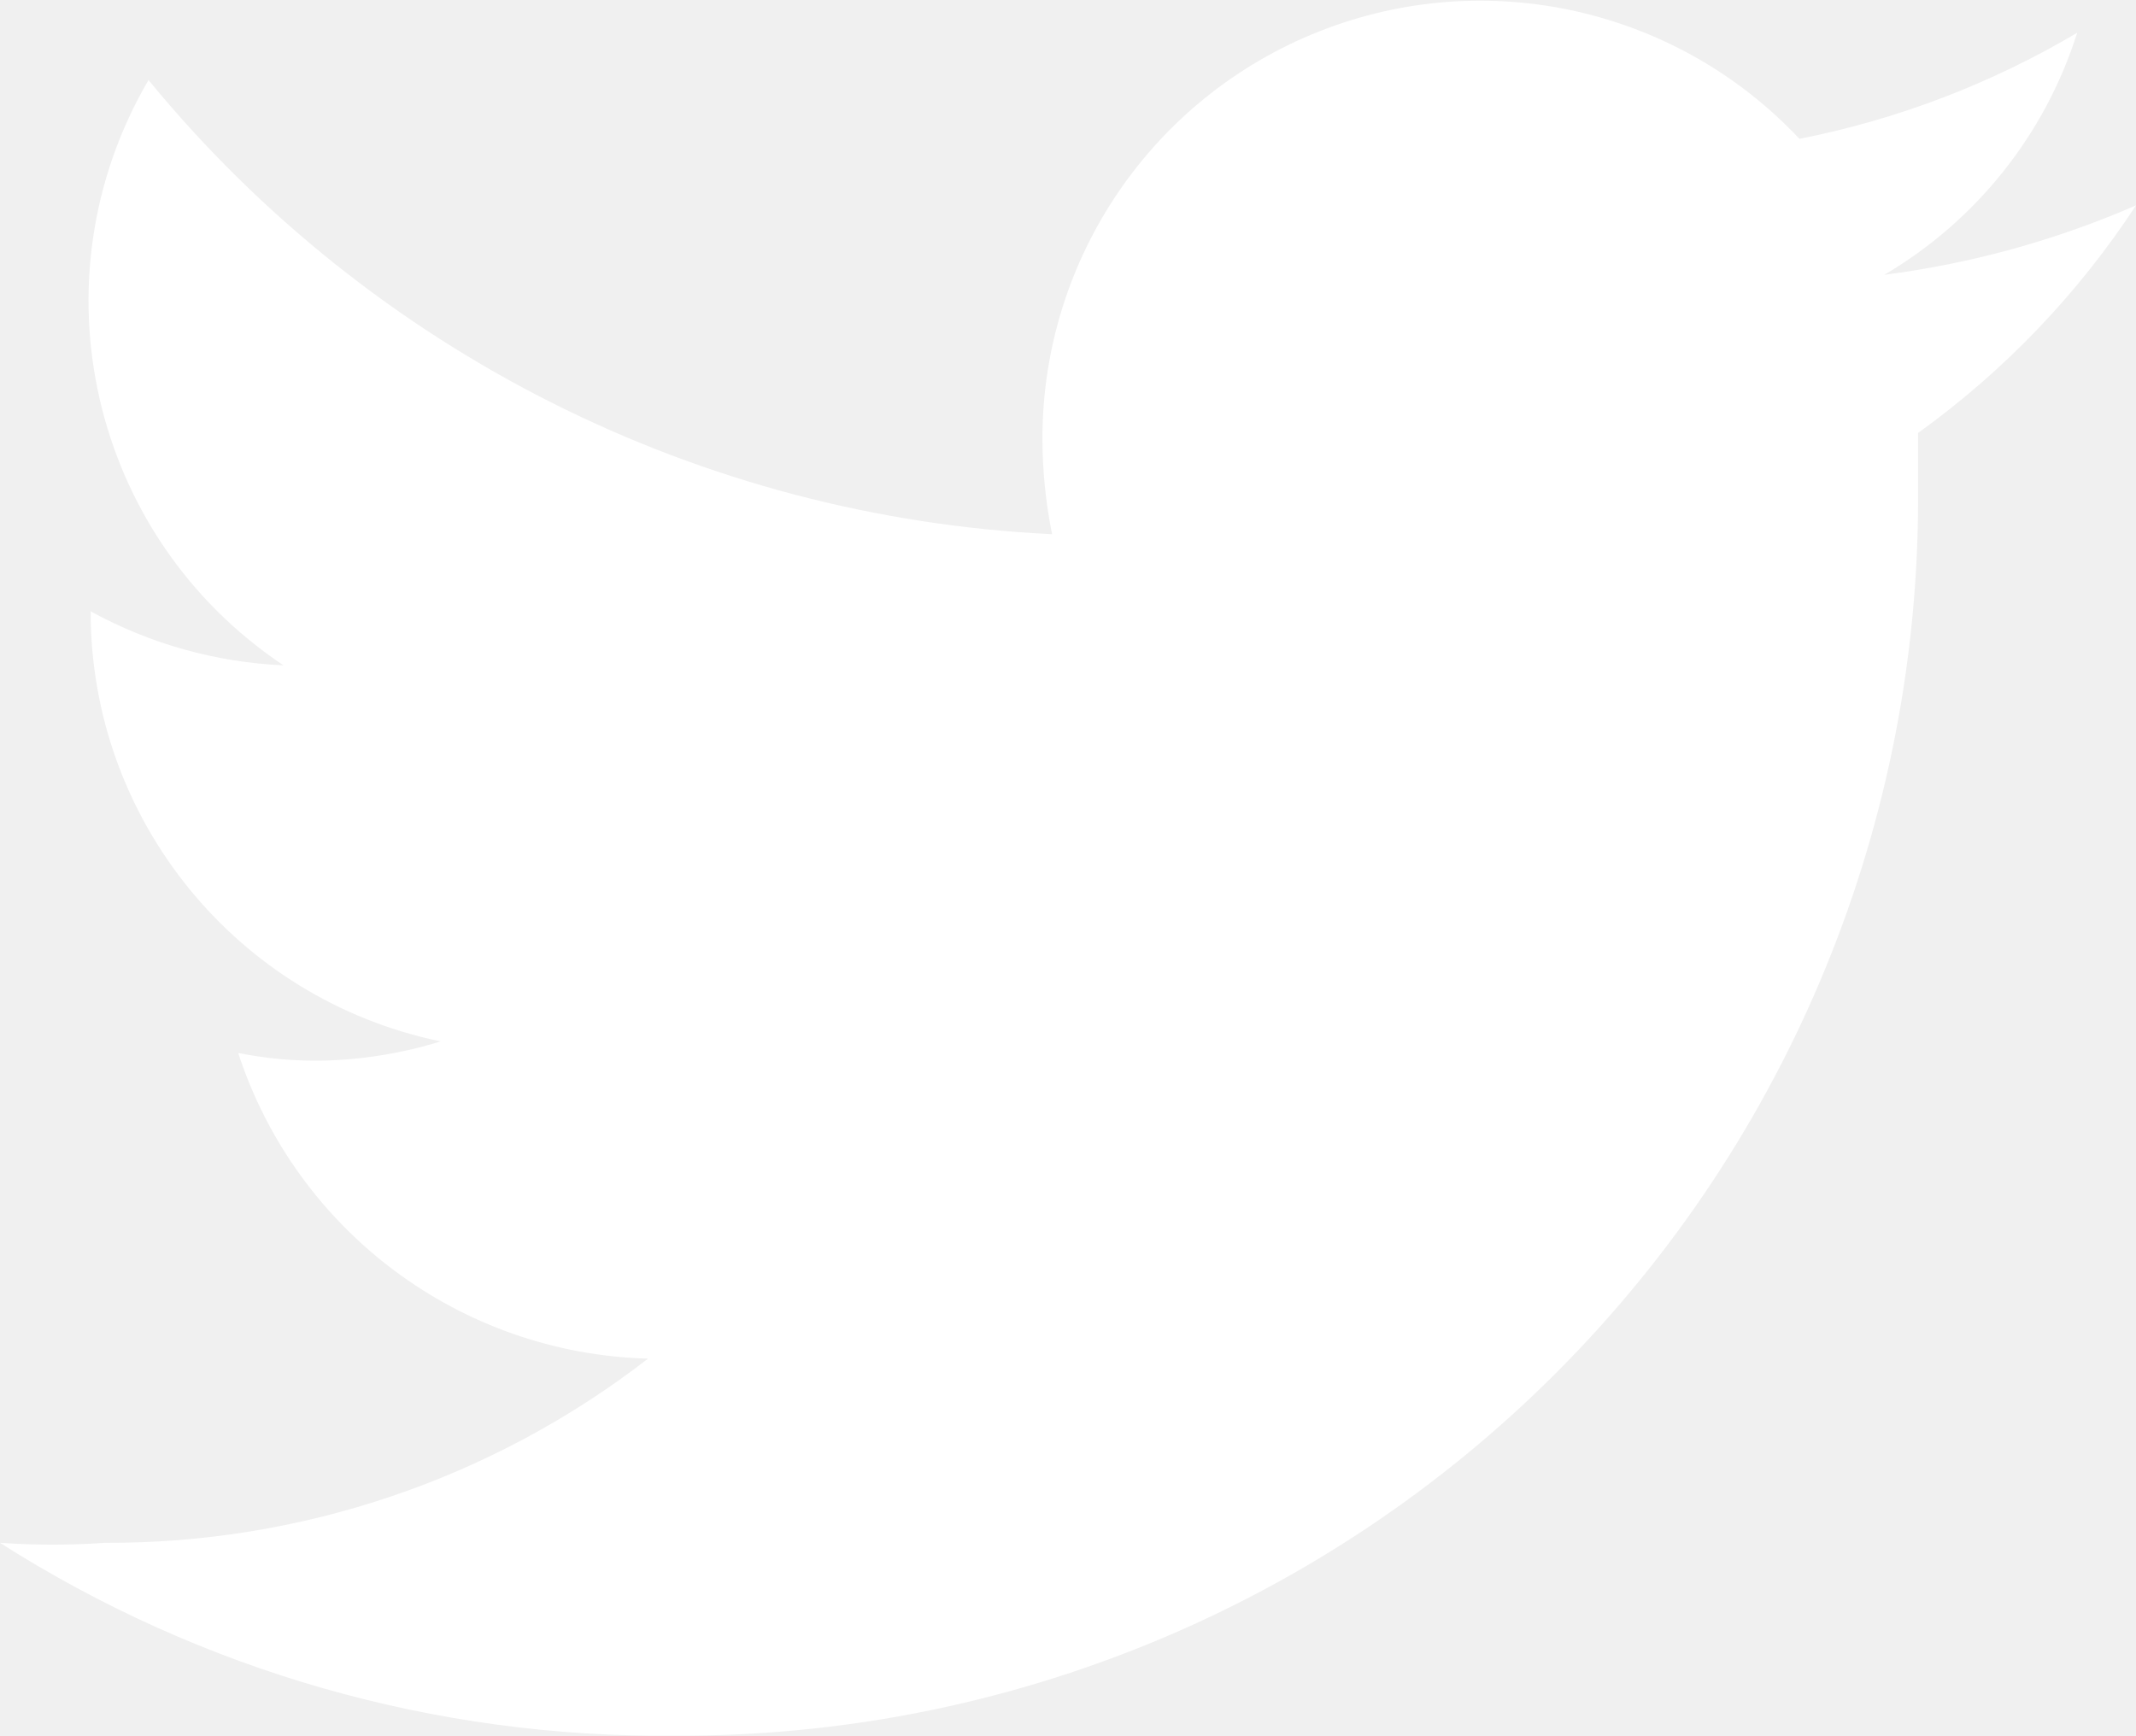
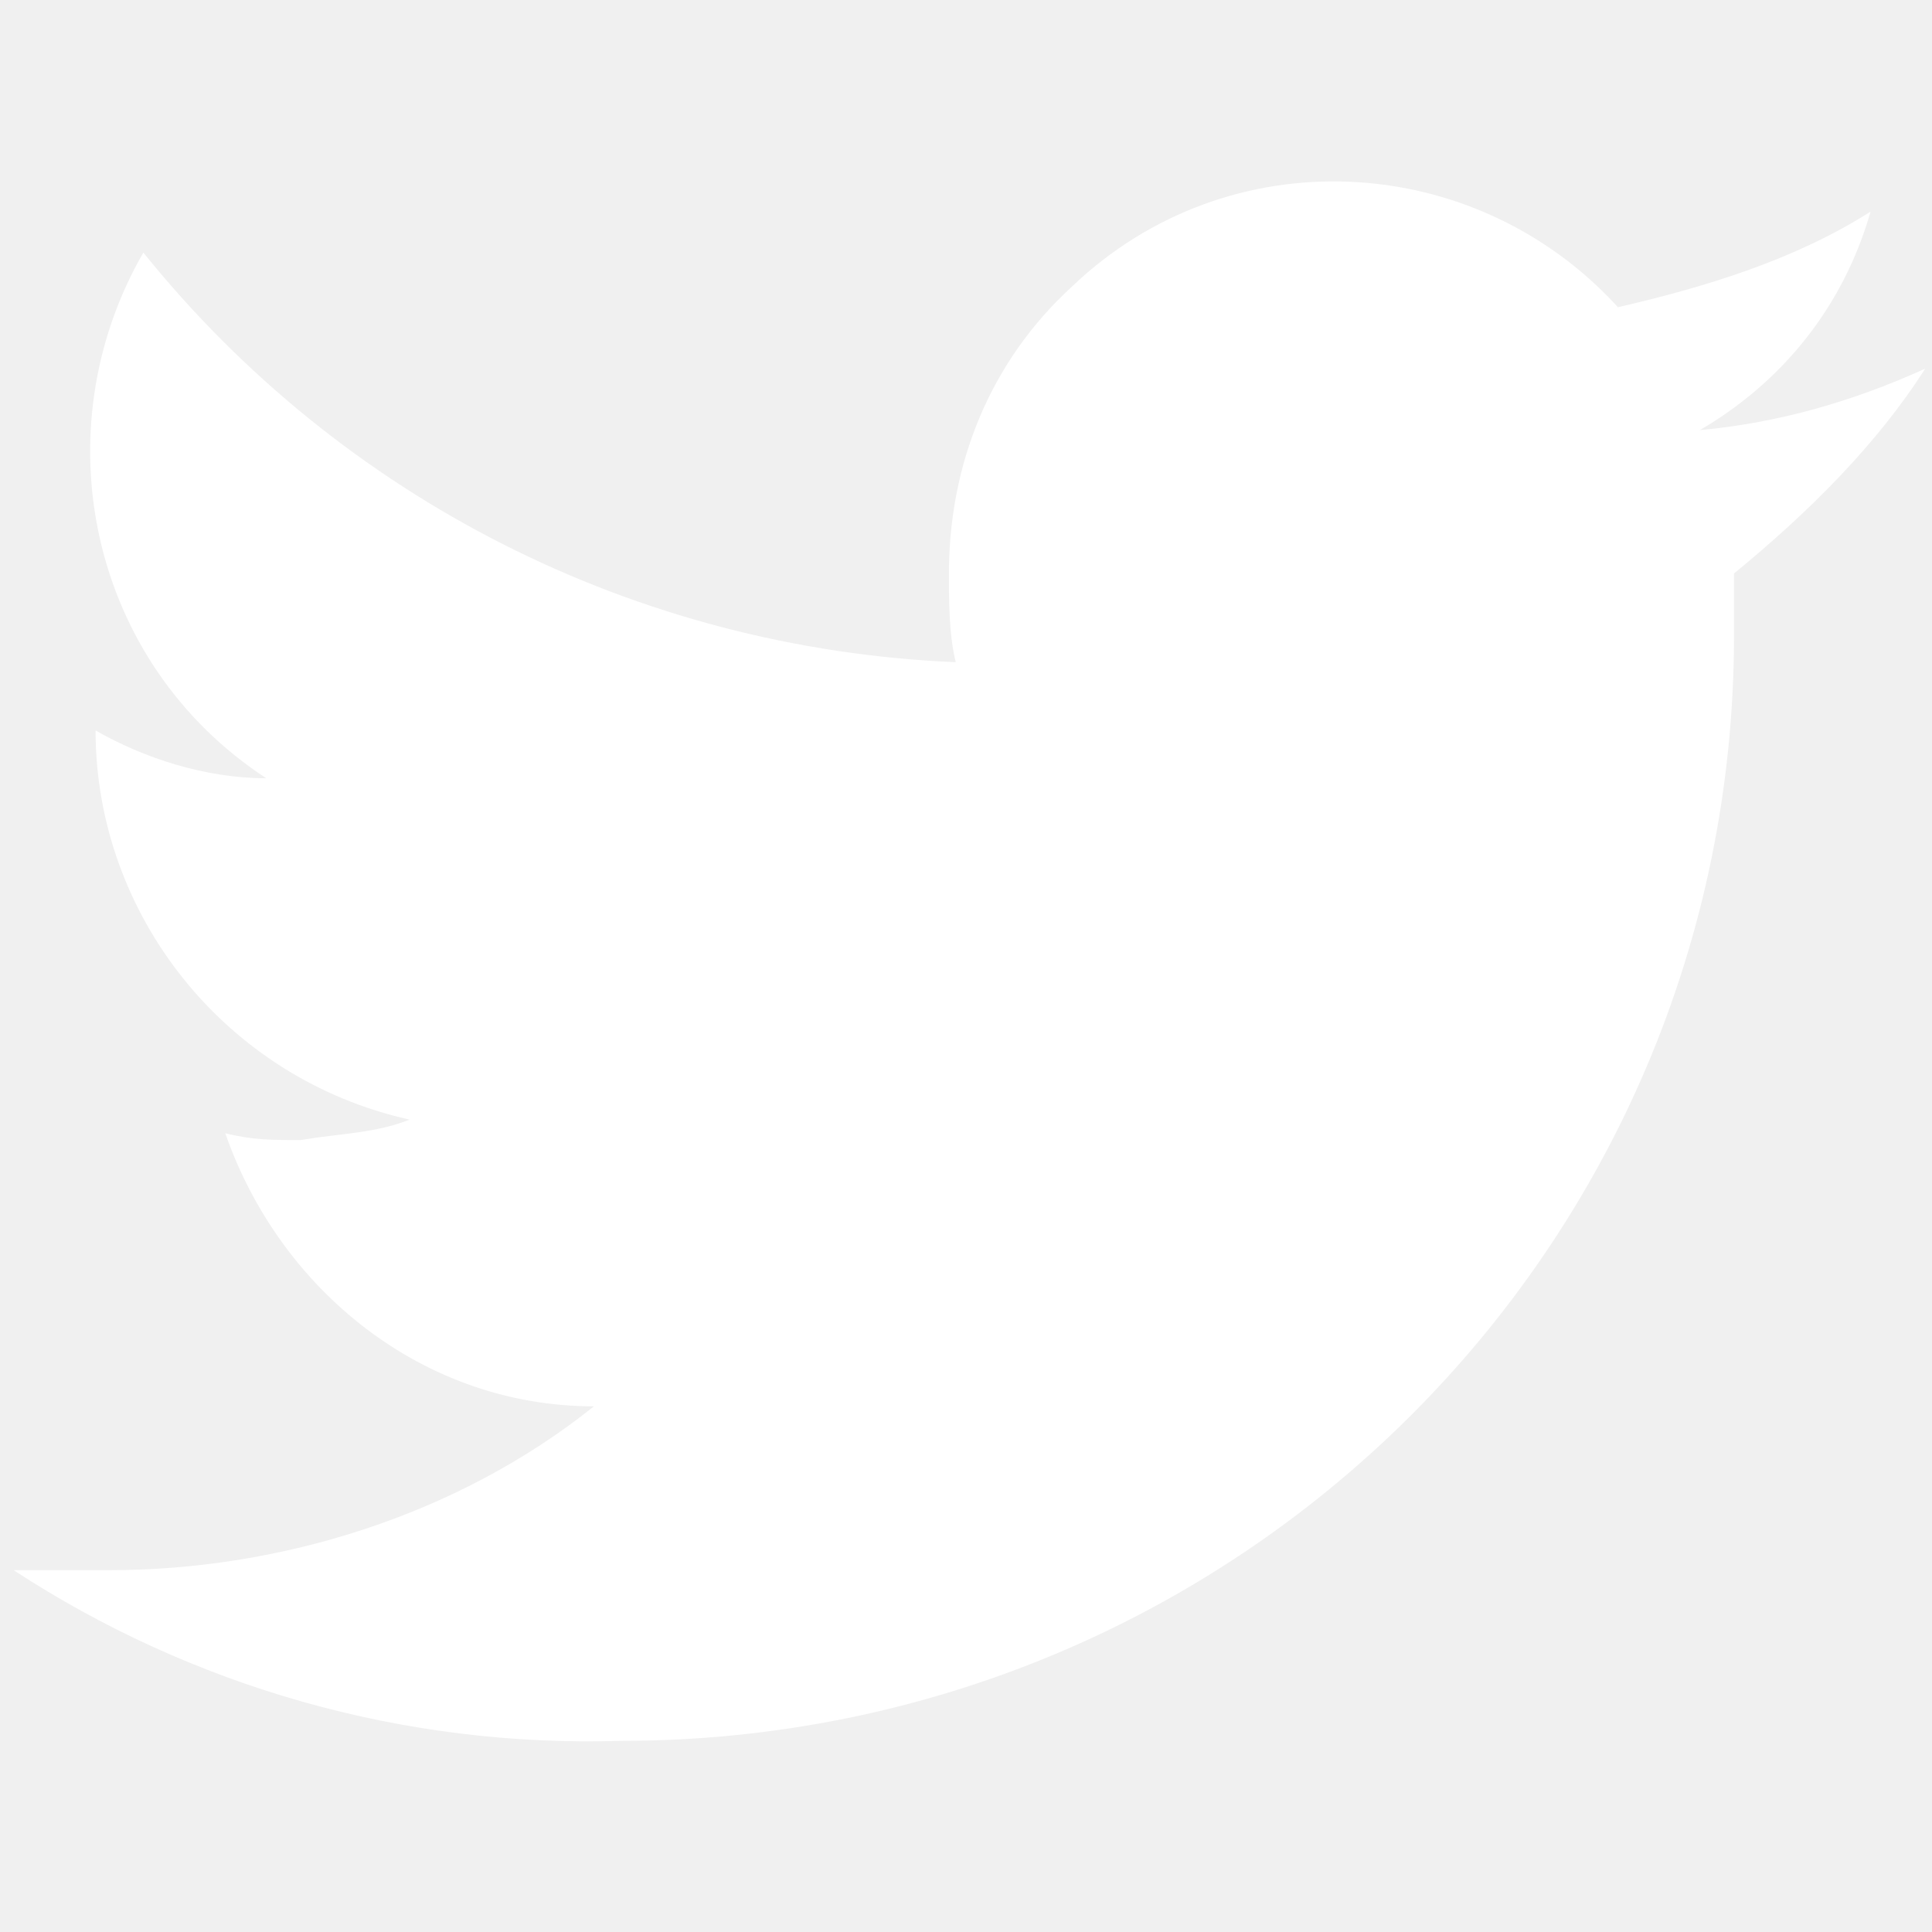
- <svg xmlns="http://www.w3.org/2000/svg" viewBox="0 0 22.15 18">
-   <defs>
-     <style>.cls-1{fill:#fff;}</style>
-   </defs>
-   <g id="Capa_2" data-name="Capa 2">
+ <svg xmlns="http://www.w3.org/2000/svg" version="1.1" id="Capa_1" x="0px" y="0px" viewBox="0 0 28.3 28.3" style="enable-background:new 0 0 28.3 28.3;" xml:space="preserve">
+   <style type="text/css">
+ 	.st0{fill:#FFFFFF;}
+ </style>
+   <g id="Capa_2_1_">
    <g id="Web">
-       <g id="_01_Index" data-name="01 Index">
+       <g id="_01_Index">
        <g id="Footer">
-           <g id="iconos_redes_sociales" data-name="iconos redes sociales">
-             <g id="twitter_icon" data-name="twitter icon">
-               <path class="cls-1" d="M22.15,2.13a9.62,9.62,0,0,1-2.61.72,4.48,4.48,0,0,0,2-2.51,9.11,9.11,0,0,1-2.88,1.1,4.54,4.54,0,0,0-7.85,3.1,5,5,0,0,0,.1,1A12.92,12.92,0,0,1,1.54.83,4.54,4.54,0,0,0,2.94,6.9a4.58,4.58,0,0,1-2-.56v0a4.55,4.55,0,0,0,3.63,4.46A4.51,4.51,0,0,1,3.33,11a4.11,4.11,0,0,1-.86-.08,4.6,4.6,0,0,0,4.25,3.17A9.13,9.13,0,0,1,1.09,16,7.79,7.79,0,0,1,0,16a12.77,12.77,0,0,0,7,2A12.83,12.83,0,0,0,19.89,5.08c0-.2,0-.4,0-.59A8.94,8.94,0,0,0,22.15,2.13Z" />
+           <g id="iconos_redes_sociales">
+             <g id="twitter_icon">
+               <path class="st0" d="M28.2,5.4c-1.1,0.5-2.2,0.8-3.3,0.9c1.2-0.7,2.1-1.8,2.5-3.2c-1.1,0.7-2.4,1.1-3.7,1.4        C21.6,2.2,18,2,15.7,4.2c-1.2,1.1-1.8,2.6-1.8,4.2c0,0.4,0,0.9,0.1,1.3C9.3,9.5,5,7.3,2.1,3.7c-1.5,2.6-0.8,6,1.8,7.7        c-0.9,0-1.8-0.3-2.5-0.7l0,0c0,2.7,1.9,5.1,4.6,5.7c-0.5,0.2-1,0.2-1.6,0.3c-0.4,0-0.7,0-1.1-0.1c0.8,2.3,2.9,4,5.4,4        c-2,1.6-4.6,2.4-7.1,2.4c-0.5,0-0.9,0-1.4,0c2.6,1.7,5.7,2.6,8.9,2.5c9,0,16.3-7.2,16.3-16.2c0-0.1,0-0.1,0-0.2        c0-0.3,0-0.5,0-0.7C26.5,7.5,27.5,6.5,28.2,5.4z" />
            </g>
          </g>
        </g>
      </g>
    </g>
  </g>
</svg>
